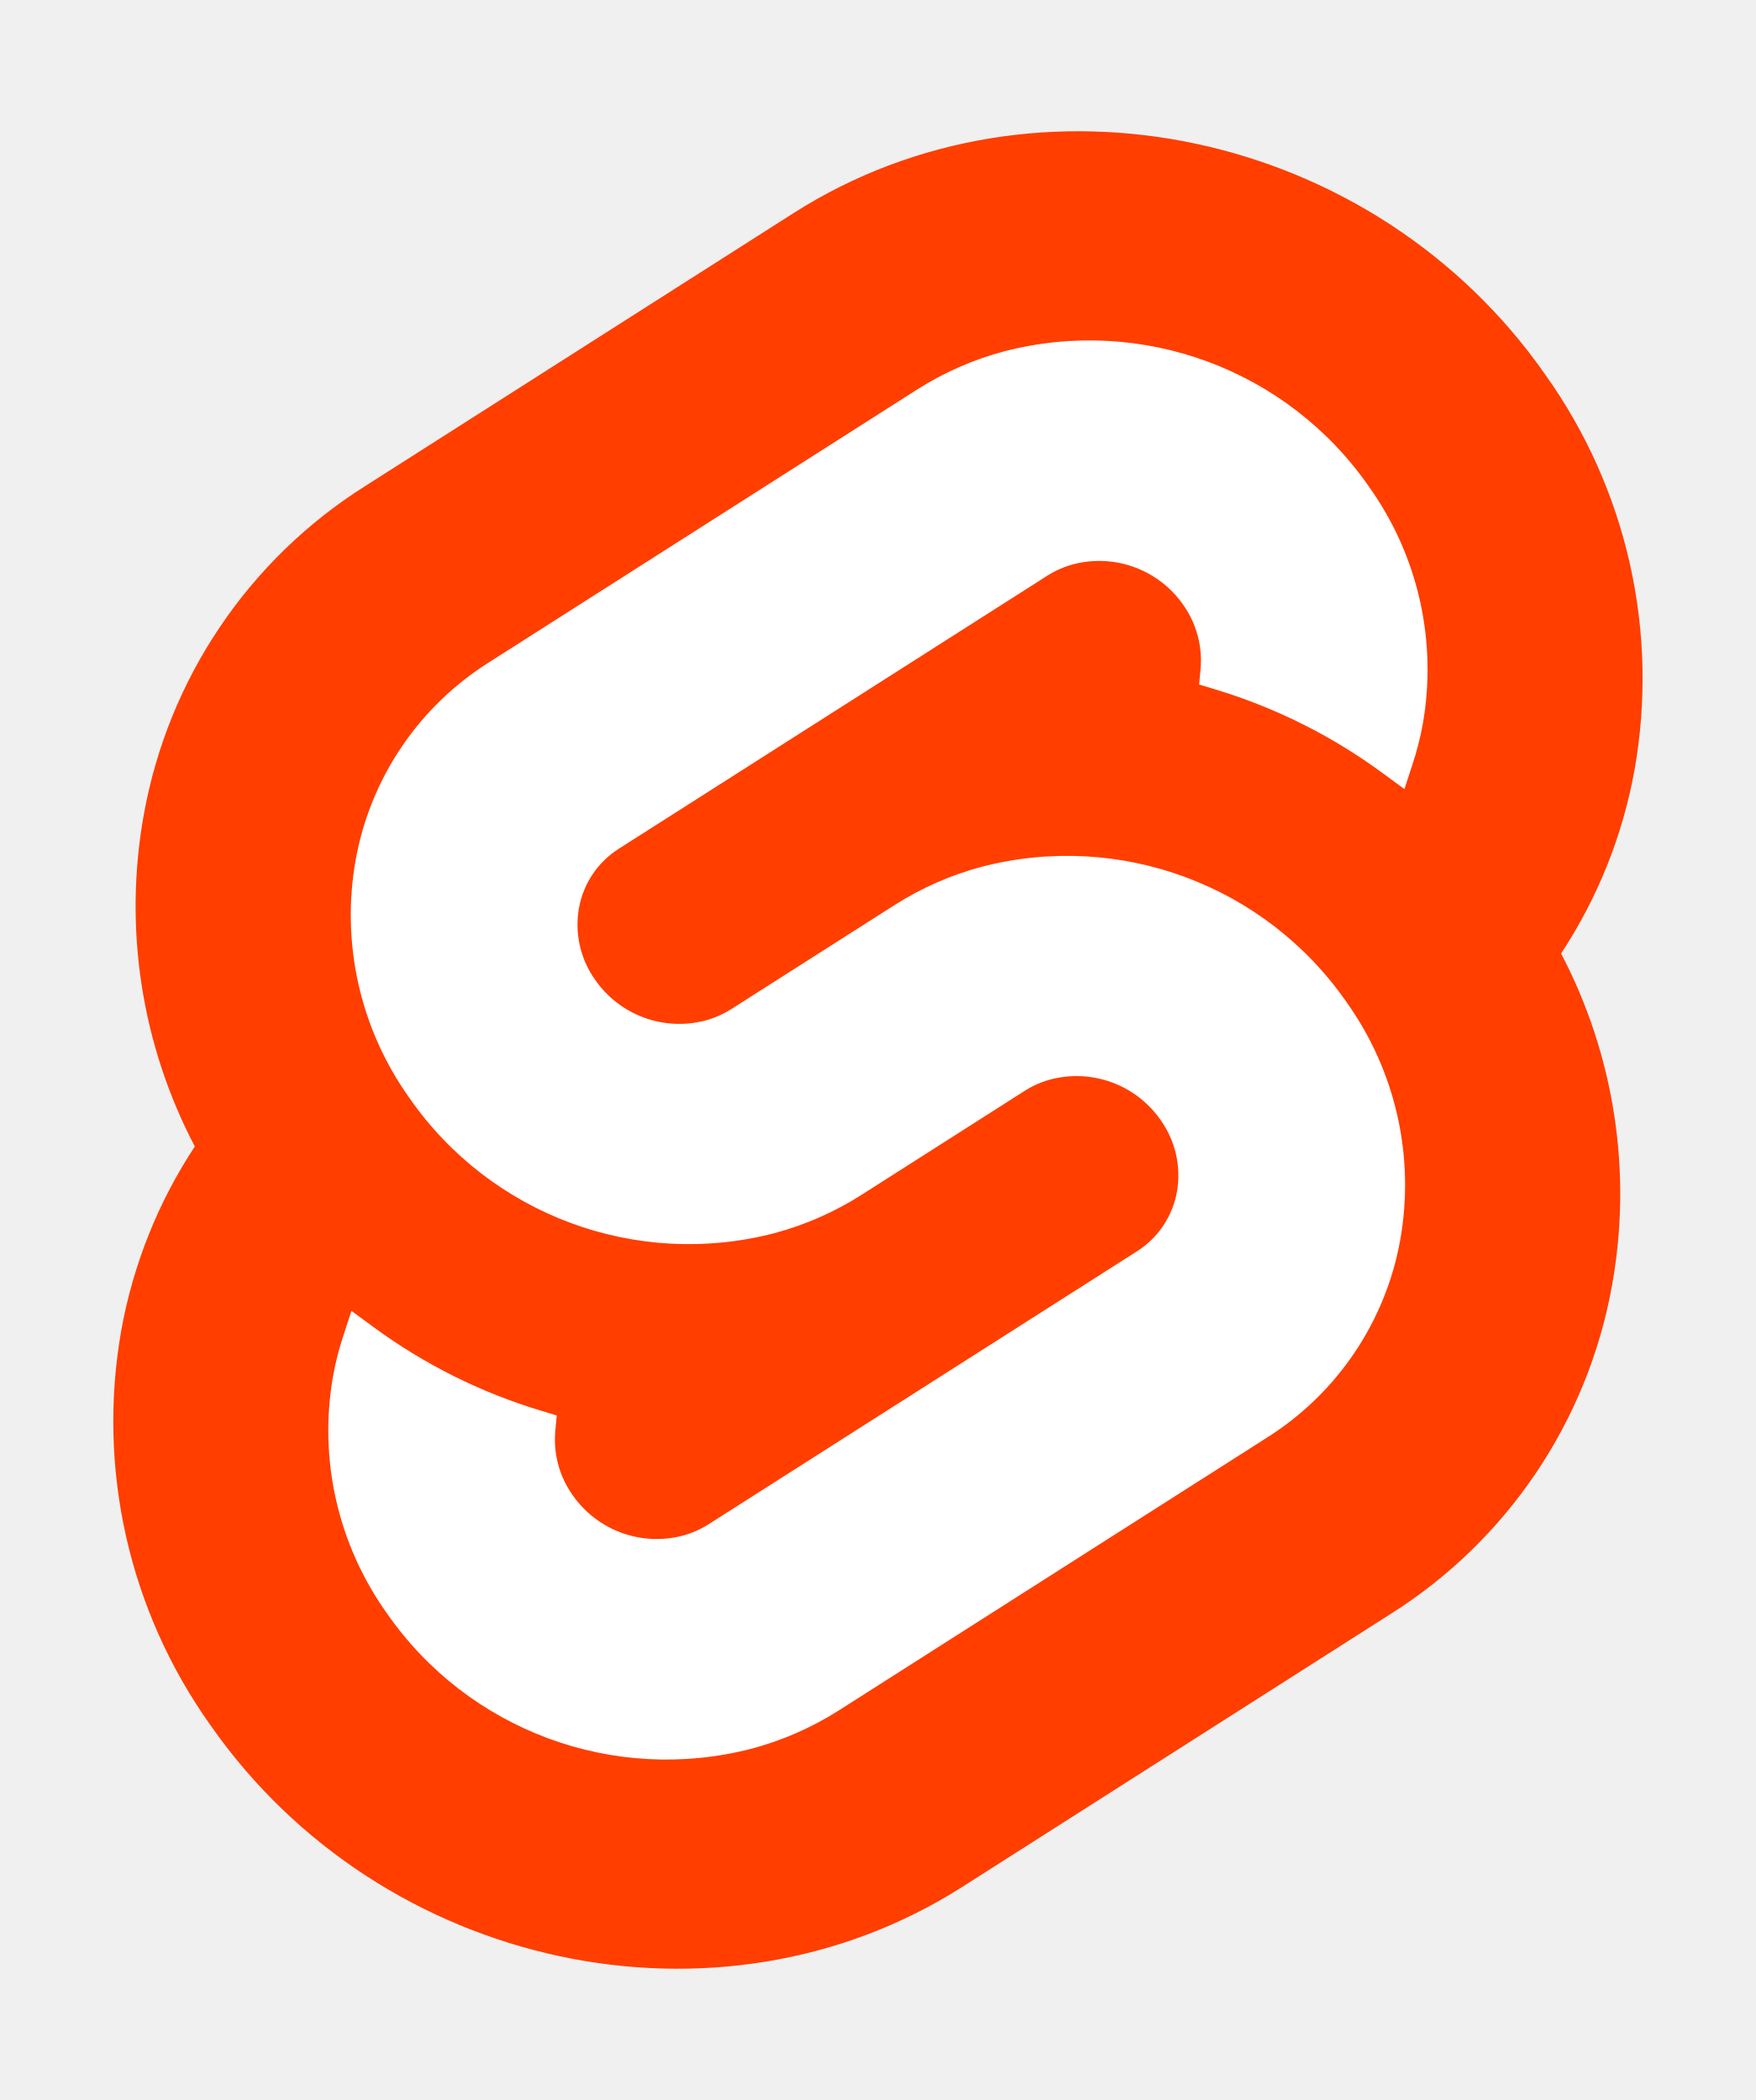
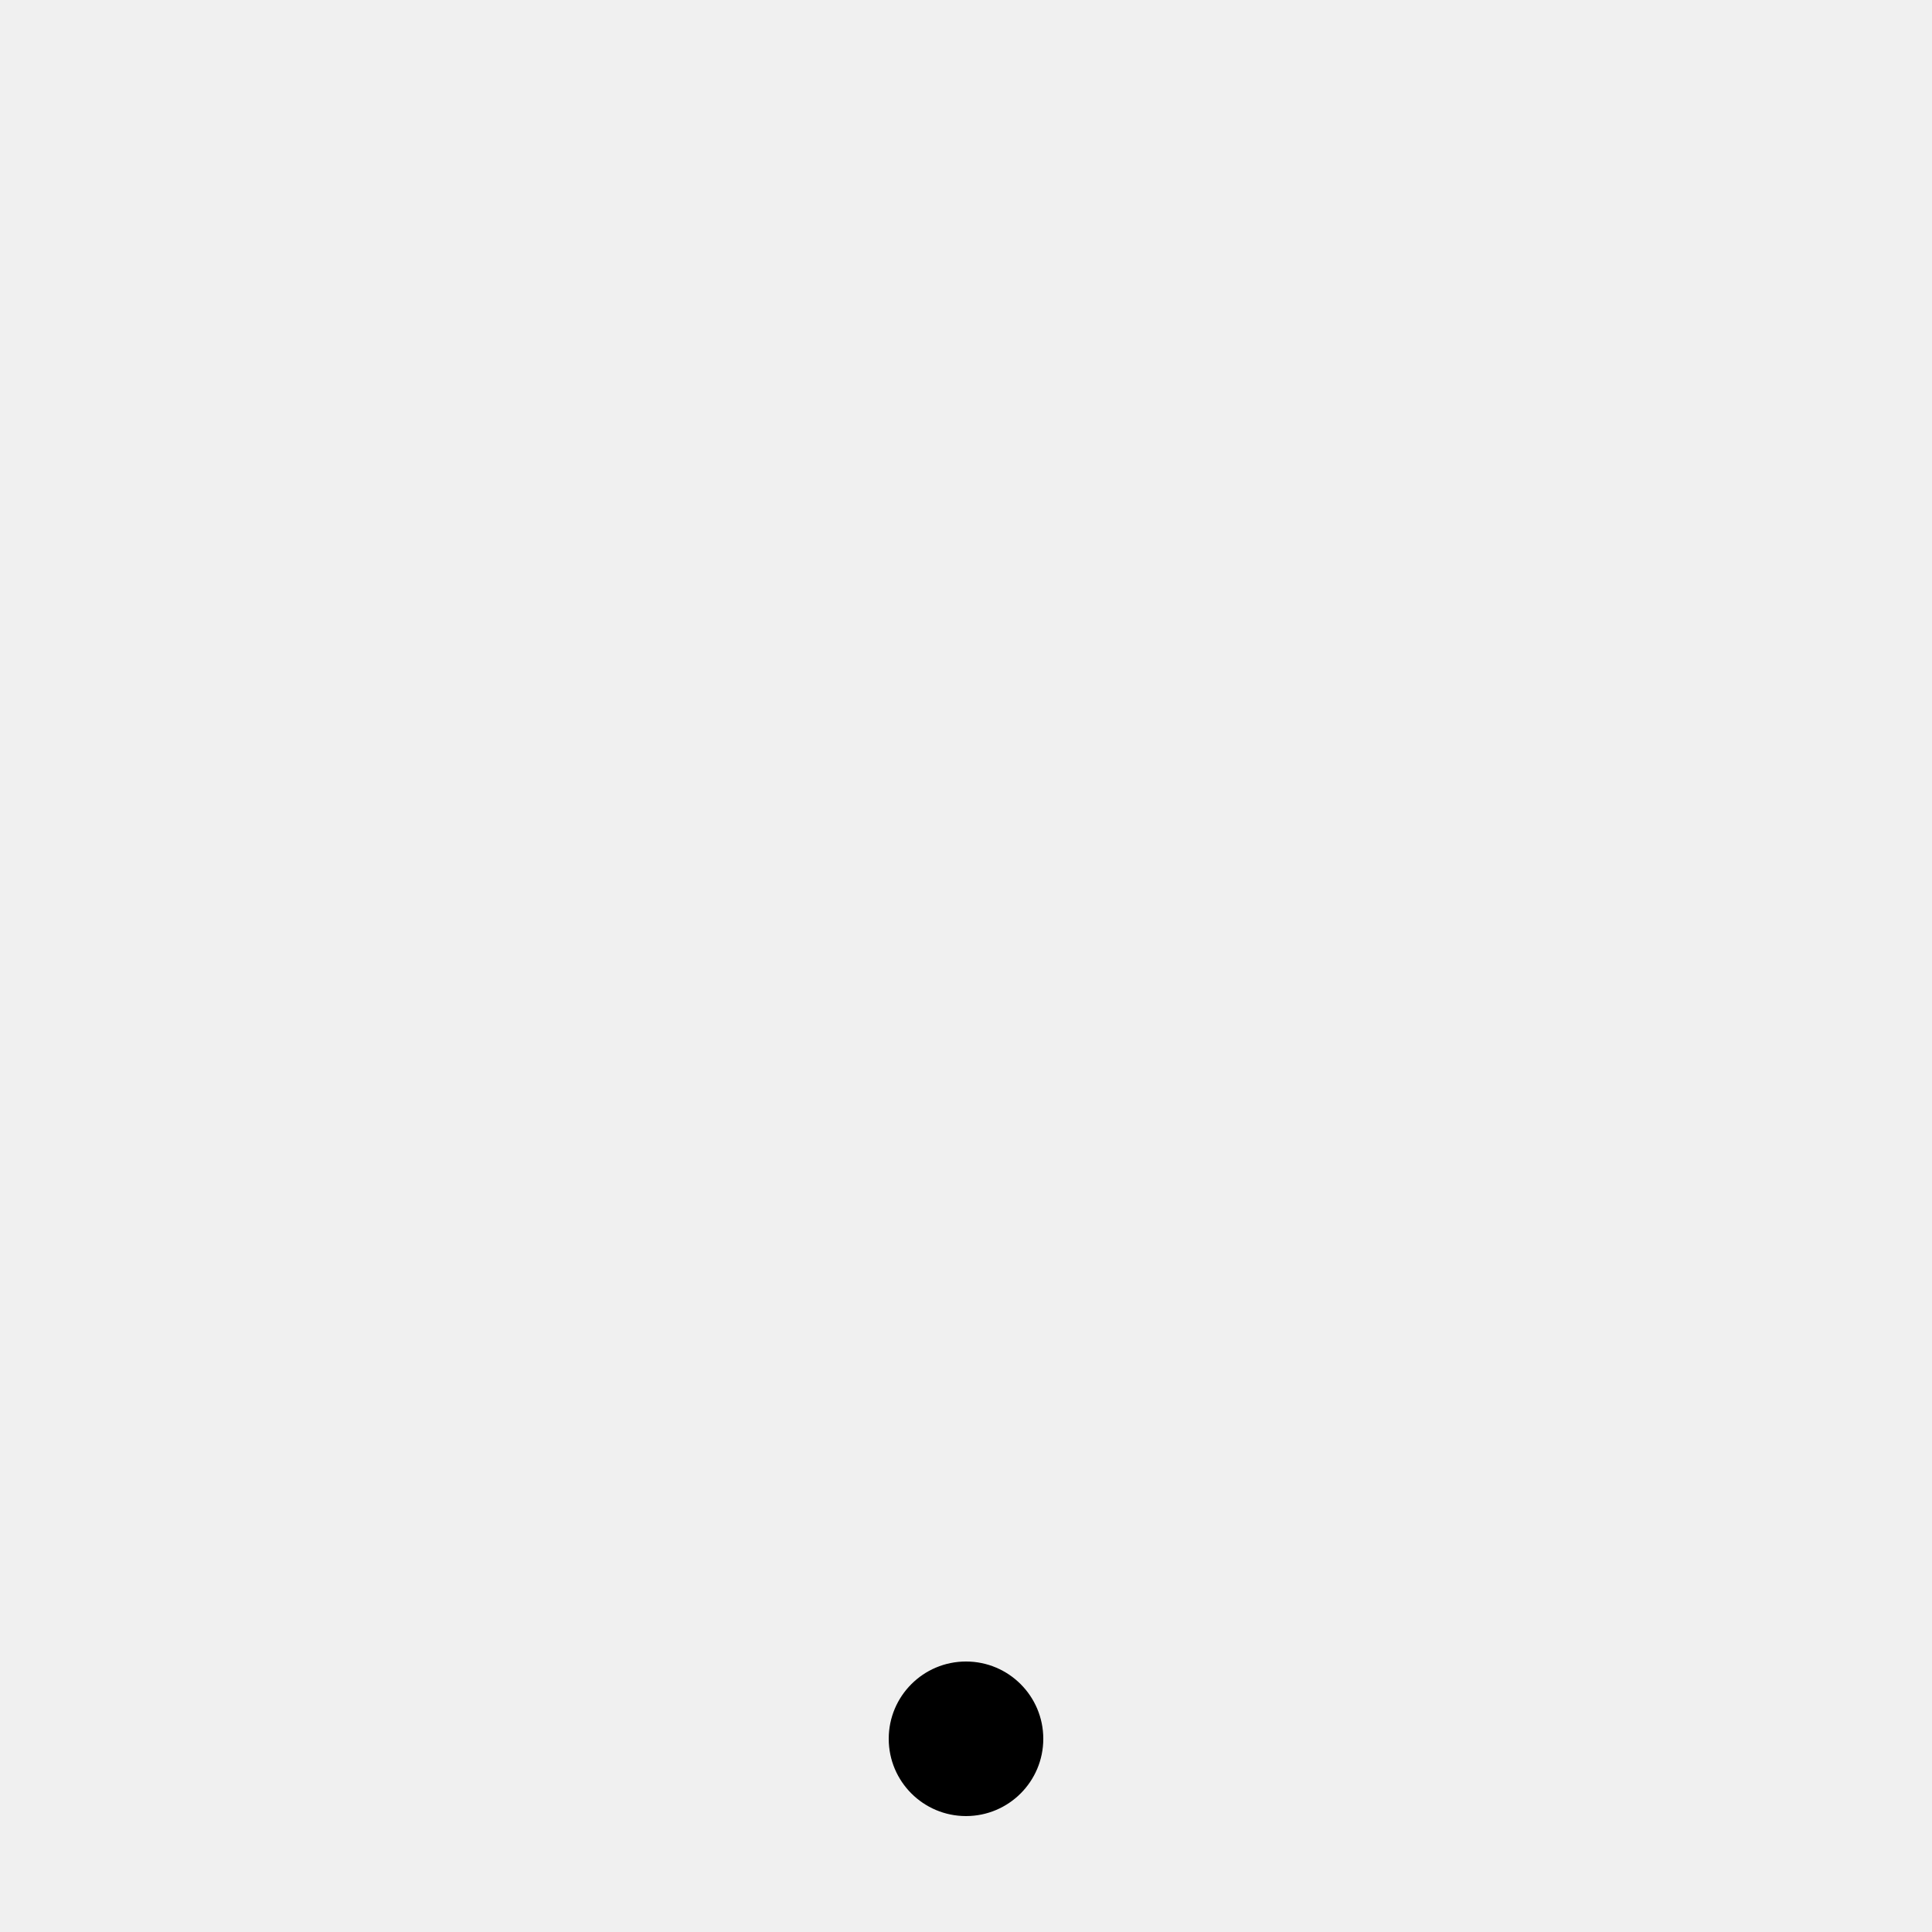
- <svg xmlns="http://www.w3.org/2000/svg" width="107" height="128" viewBox="0 0 107 128">
-   <path d="M94.157 22.819c-10.4-14.885-30.94-19.297-45.792-9.835L22.282 29.608A29.92 29.92 0 0 0 8.764 49.65a31.5 31.5 0 0 0 3.108 20.231 30 30 0 0 0-4.477 11.183 31.9 31.9 0 0 0 5.448 24.116c10.402 14.887 30.942 19.297 45.791 9.835l26.083-16.624A29.92 29.92 0 0 0 98.235 78.35a31.53 31.53 0 0 0-3.105-20.232 30 30 0 0 0 4.474-11.182 31.88 31.88 0 0 0-5.447-24.116" style="fill:#ff3e00" />
-   <path d="M45.817 106.582a20.72 20.72 0 0 1-22.237-8.243 19.17 19.17 0 0 1-3.277-14.503 18 18 0 0 1 .624-2.435l.49-1.498 1.337.981a33.6 33.6 0 0 0 10.203 5.098l.97.294-.09.968a5.85 5.85 0 0 0 1.052 3.878 6.24 6.24 0 0 0 6.695 2.485 5.8 5.8 0 0 0 1.603-.704L69.27 76.28a5.43 5.43 0 0 0 2.45-3.631 5.8 5.8 0 0 0-.987-4.371 6.24 6.24 0 0 0-6.698-2.487 5.7 5.7 0 0 0-1.6.704l-9.953 6.345a19 19 0 0 1-5.296 2.326 20.72 20.72 0 0 1-22.237-8.243 19.17 19.17 0 0 1-3.277-14.502 17.99 17.99 0 0 1 8.13-12.052l26.081-16.623a19 19 0 0 1 5.3-2.329 20.72 20.72 0 0 1 22.237 8.243 19.17 19.17 0 0 1 3.277 14.503 18 18 0 0 1-.624 2.435l-.49 1.498-1.337-.98a33.6 33.6 0 0 0-10.203-5.1l-.97-.294.09-.968a5.86 5.86 0 0 0-1.052-3.878 6.24 6.24 0 0 0-6.696-2.485 5.8 5.8 0 0 0-1.602.704L37.73 51.72a5.42 5.42 0 0 0-2.449 3.63 5.79 5.79 0 0 0 .986 4.372 6.24 6.24 0 0 0 6.698 2.486 5.8 5.8 0 0 0 1.602-.704l9.952-6.342a19 19 0 0 1 5.295-2.328 20.72 20.72 0 0 1 22.237 8.242 19.17 19.17 0 0 1 3.277 14.503 18 18 0 0 1-8.13 12.053l-26.081 16.622a19 19 0 0 1-5.3 2.328" style="fill:#fff" />
+ <svg xmlns="http://www.w3.org/2000/svg" viewBox="0 0 75 75" version="1.1">
+   <defs>
+     <style>
+       @media (prefers-color-scheme: dark) {
+         .spiral-stroke { stroke: #e2e8f0; }
+         .spiral-center { fill: #e2e8f0; }
+       }
+       @media (prefers-color-scheme: light) {
+         .spiral-stroke { stroke: #334155; }
+         .spiral-center { fill: #334155; }
+       }
+     </style>
+   </defs>
+   <g transform="translate(-2.320699,-4.416327)">
+     <path d="m 35.821,67.916 q 0,-4 4,-4" fill="none" class="spiral-stroke" stroke-width="6" stroke-linecap="round" opacity="0.3" />
+     <path d="m 39.821,63.916 q 4,0 4,4 0,4 -4,4" fill="none" class="spiral-stroke" stroke-width="6" stroke-linecap="round" opacity="0.4" />
+     <path d="m 39.821,71.916 q -8,0 -8,-8" fill="none" class="spiral-stroke" stroke-width="6" stroke-linecap="round" opacity="0.5" />
+     <path d="m 31.821,63.916 q 0,-8 8,-8 8,0 8,8" fill="none" class="spiral-stroke" stroke-width="6" stroke-linecap="round" opacity="0.6" />
+     <path d="m 39.821,71.916 q -15,0 -15,-15" fill="none" class="spiral-stroke" stroke-width="6" stroke-linecap="round" opacity="0.7" />
+     <path d="m 24.821,56.916 q 0,-15 15,-15 15,0 15,15" fill="none" class="spiral-stroke" stroke-width="6" stroke-linecap="round" opacity="0.8" />
+     <path d="m 39.821,71.916 q -30,0 -30,-30" fill="none" class="spiral-stroke" stroke-width="6" stroke-linecap="round" opacity="0.9" />
+     <path d="m 9.821,41.916 q 0,-30 30,-30 30,0 30,30" fill="none" class="spiral-stroke" stroke-width="6" stroke-linecap="round" opacity="1.0" />
+     <circle cx="39.821" cy="71.916" r="3" class="spiral-center" />
+   </g>
</svg>
